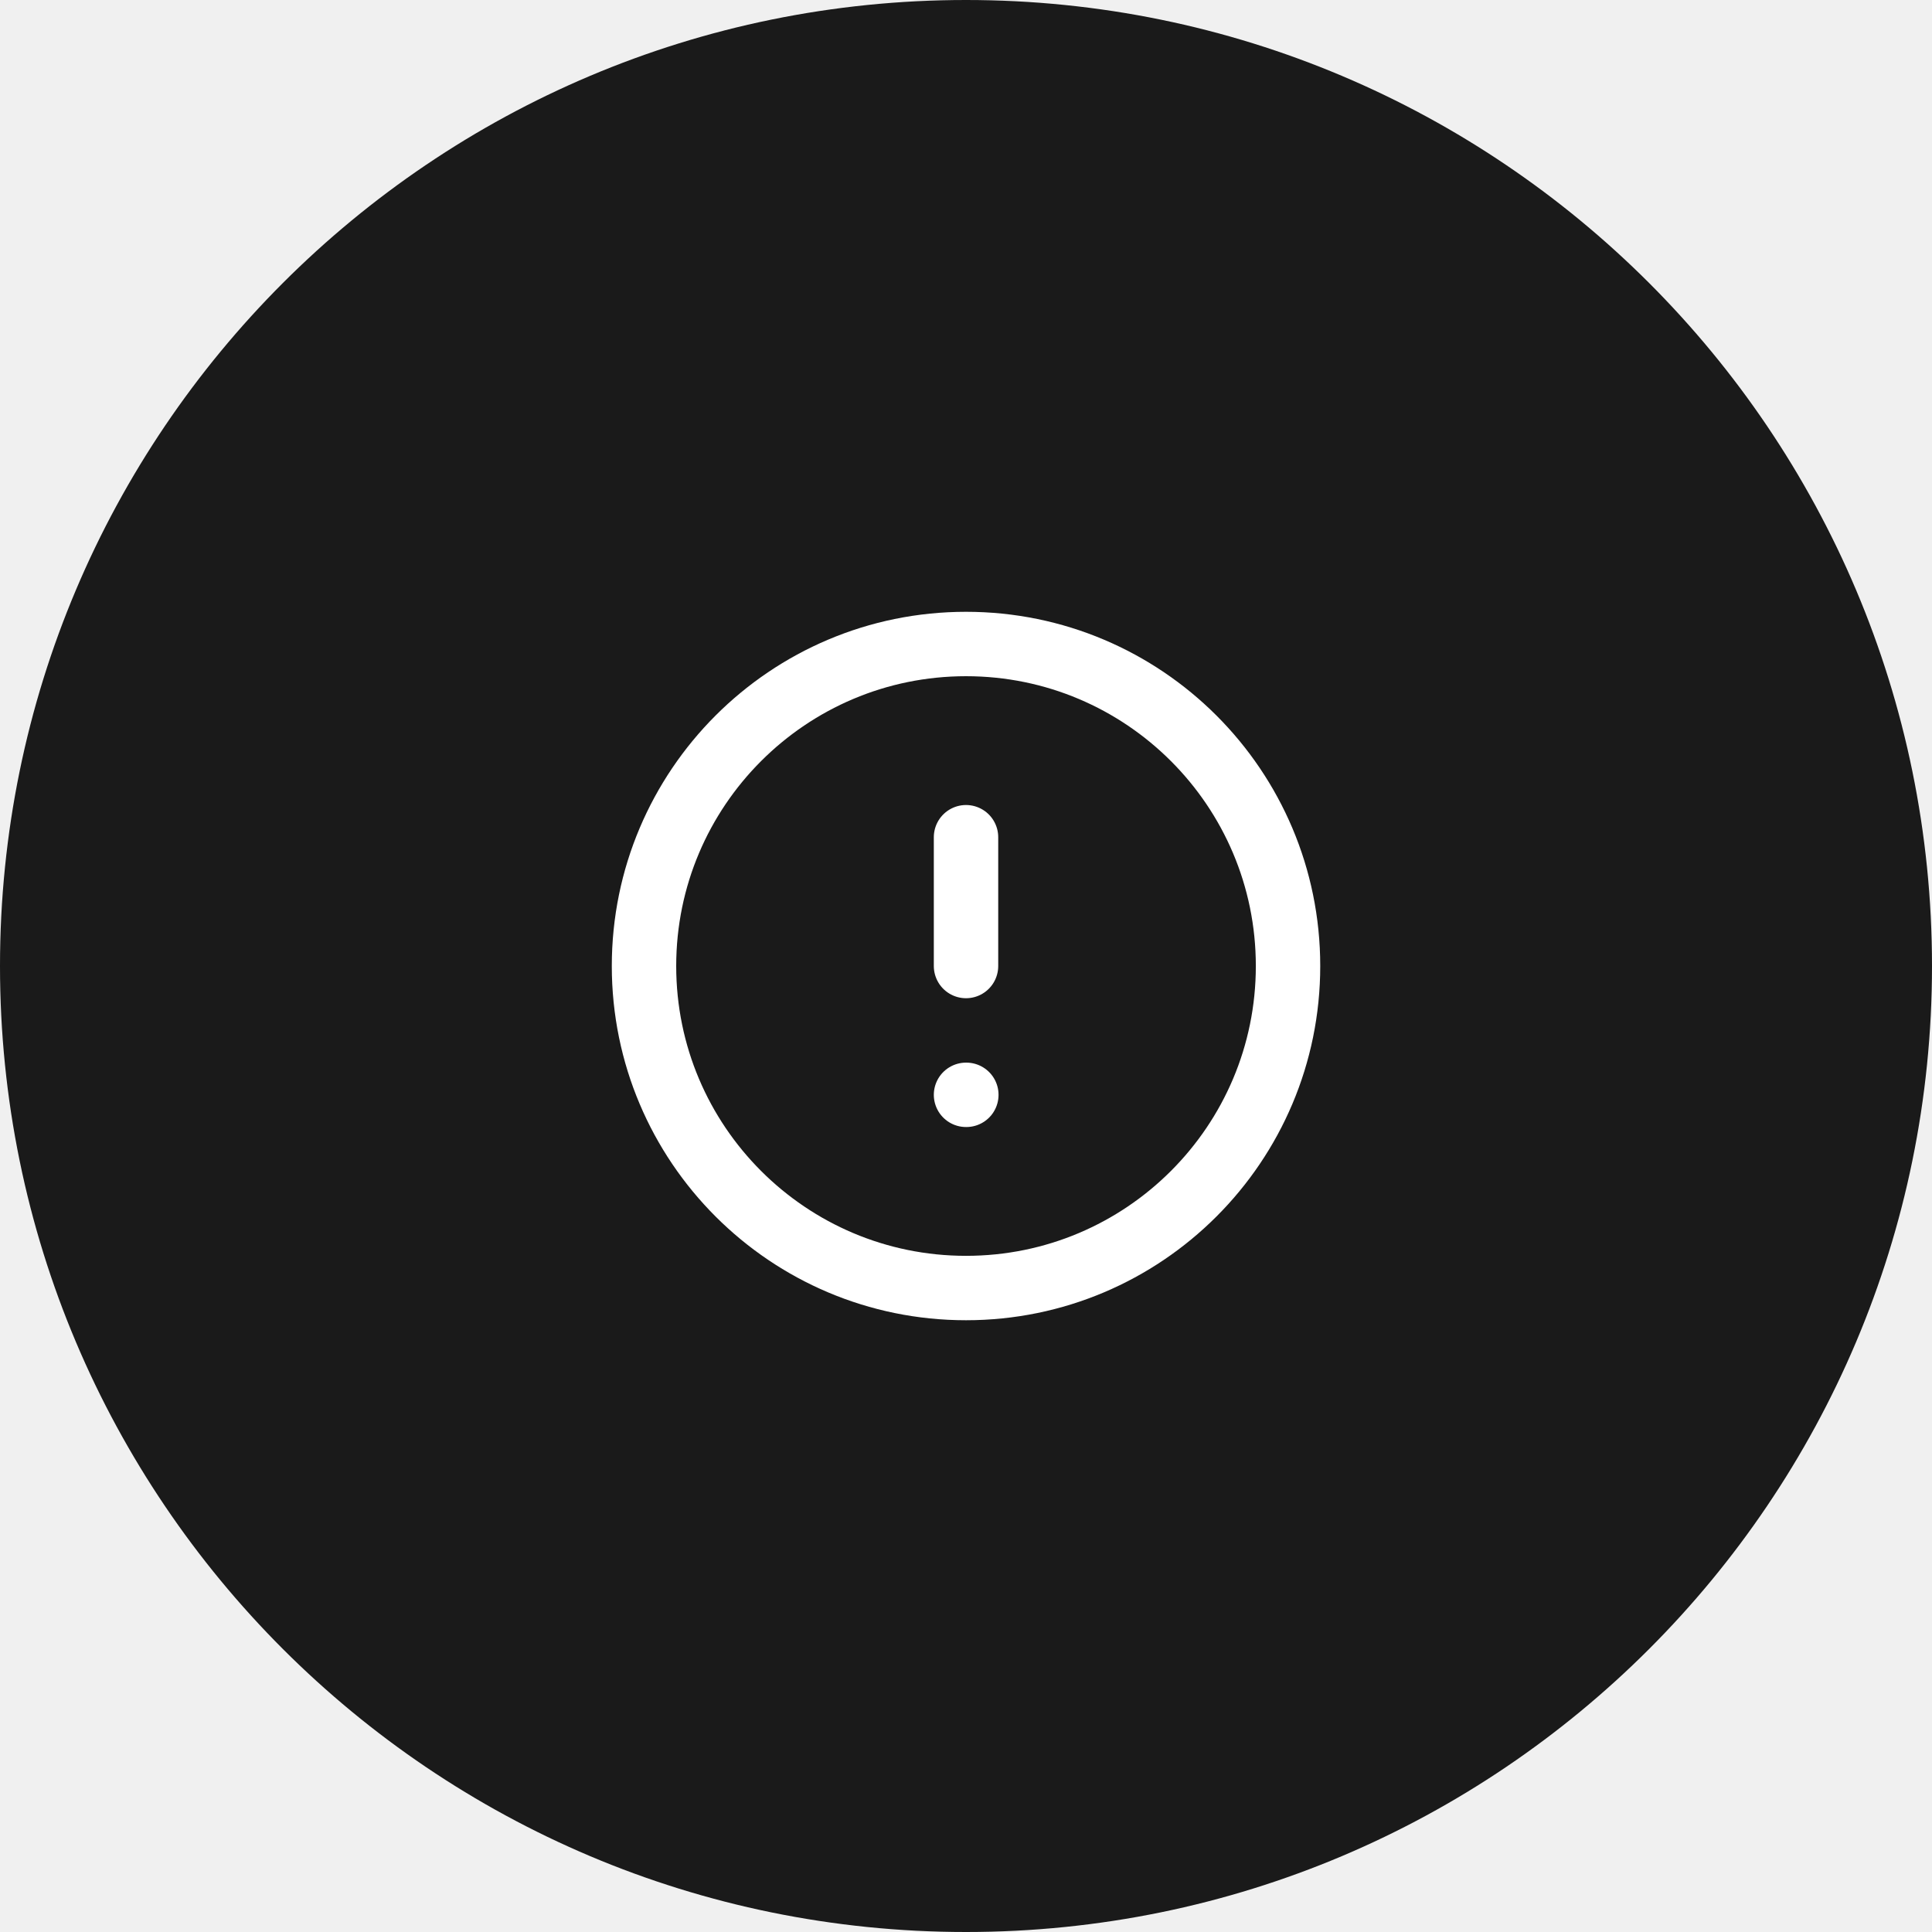
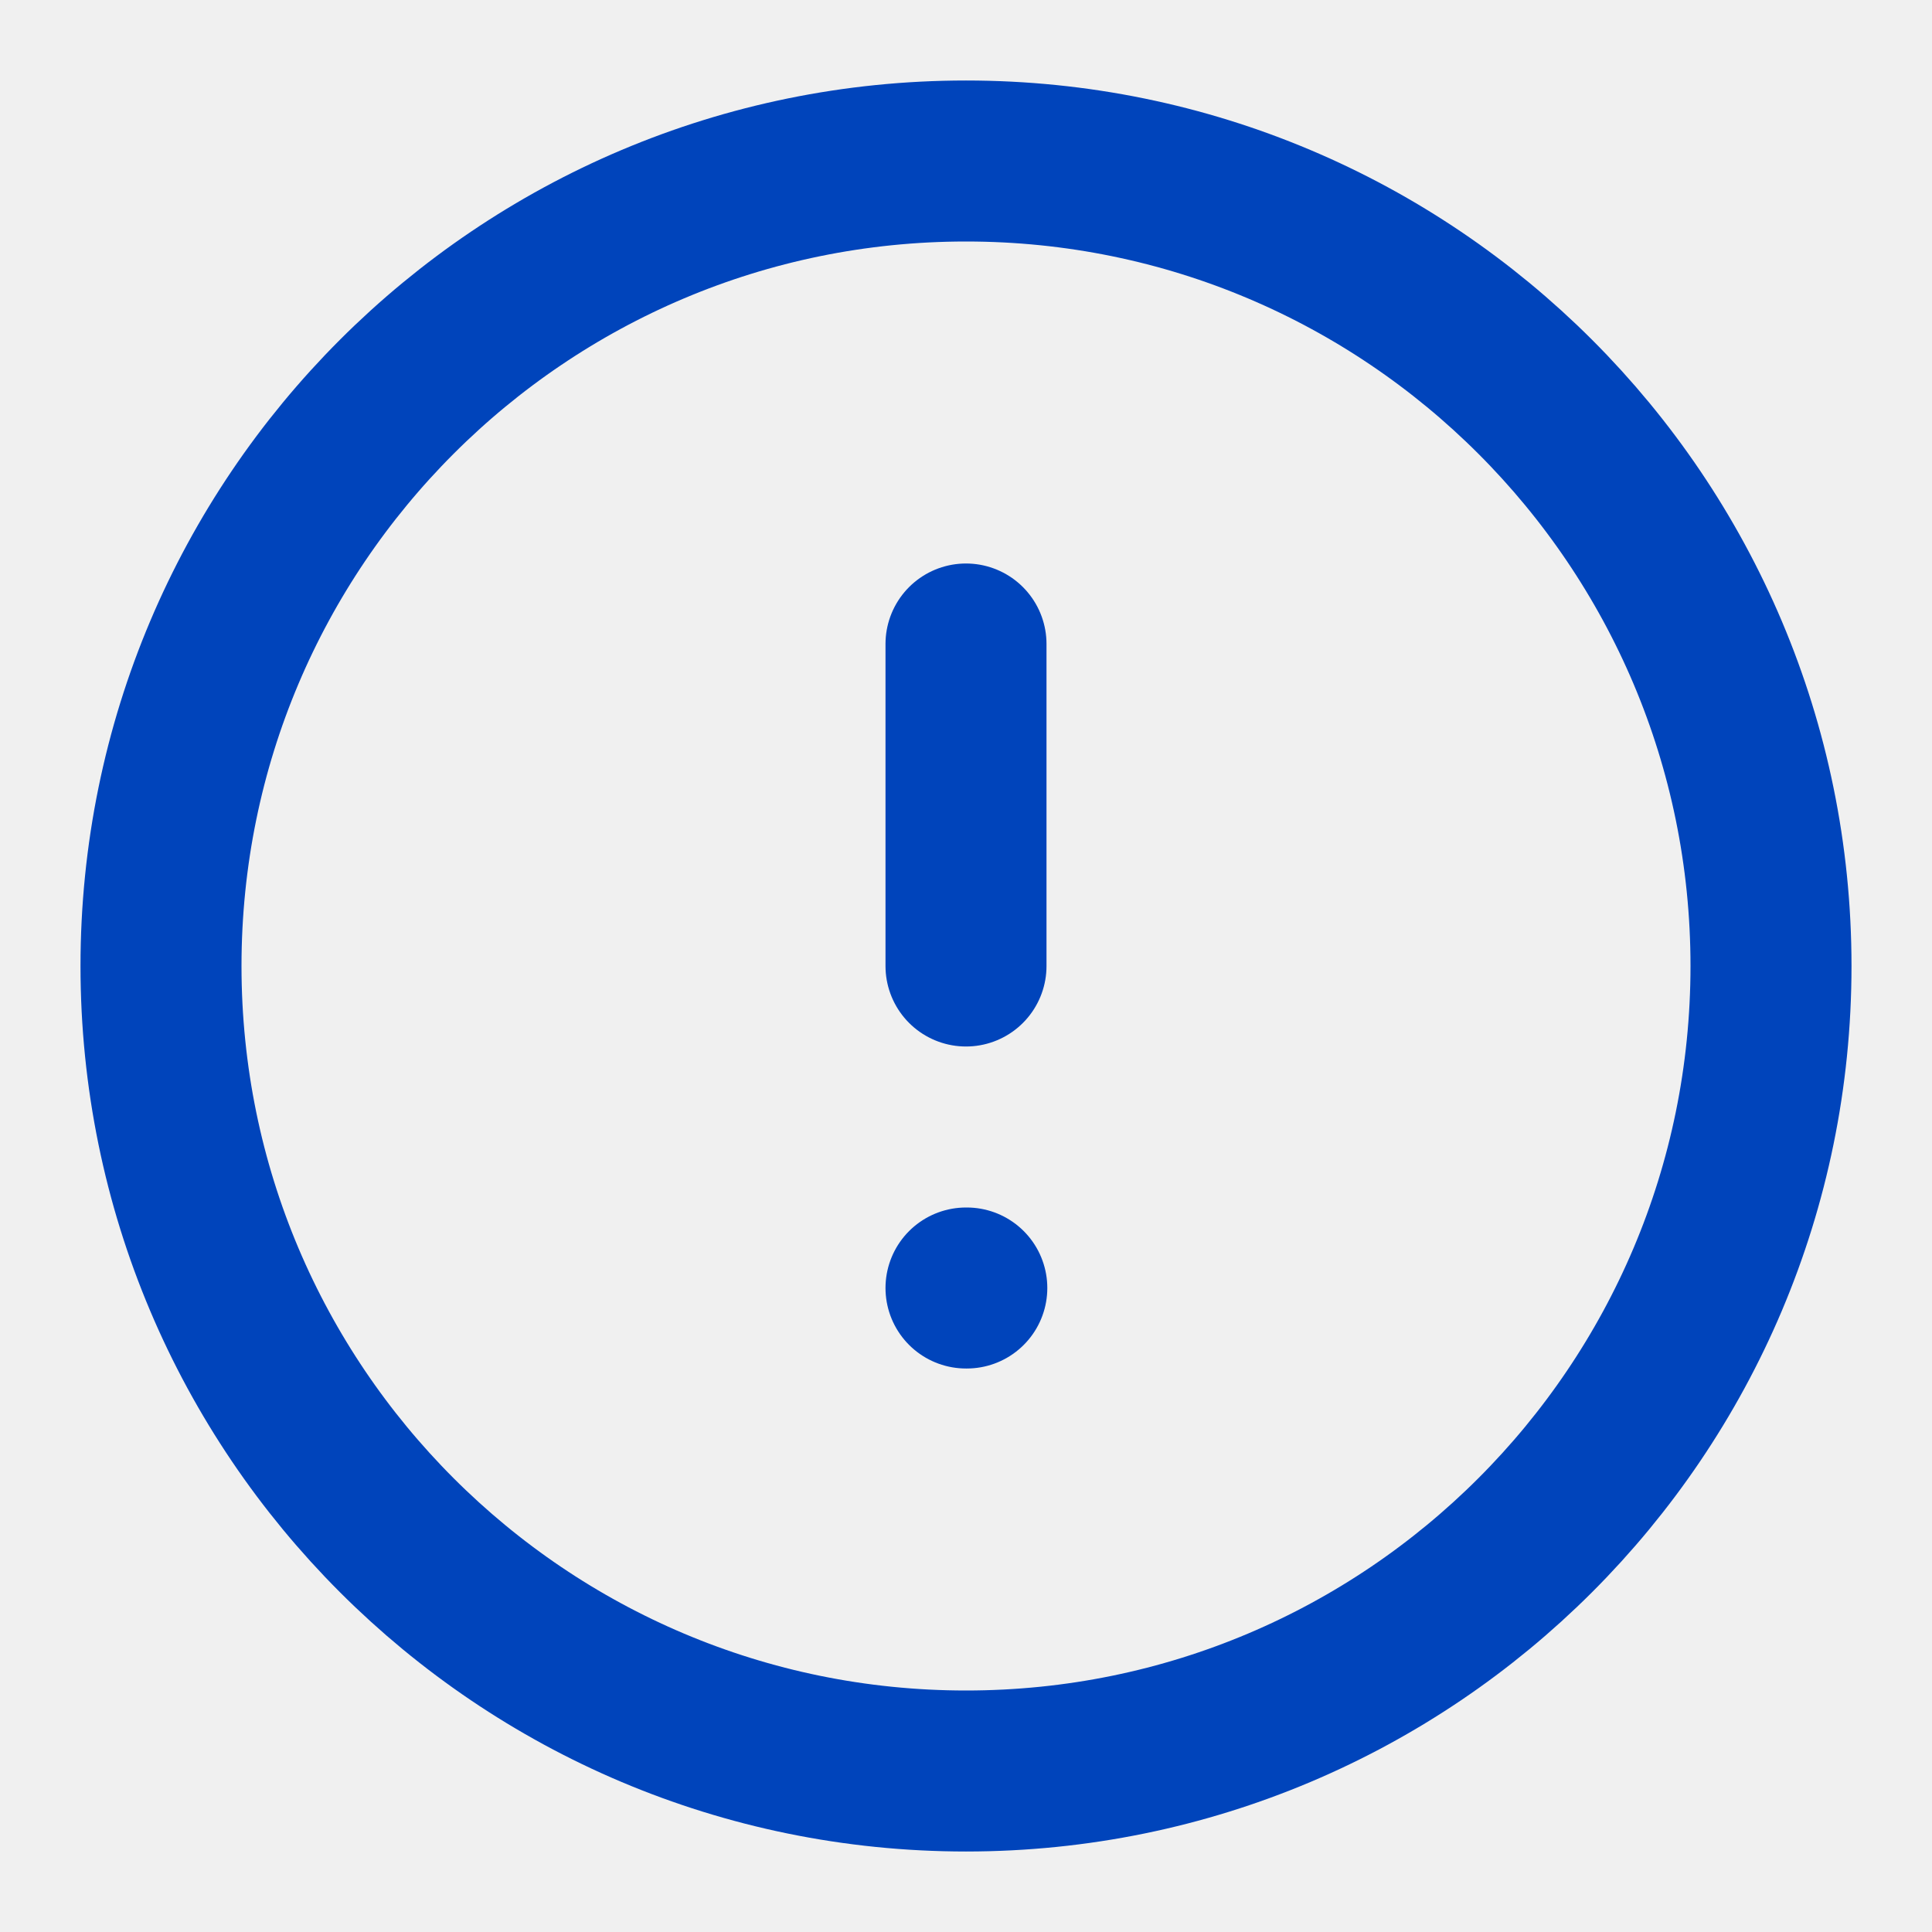
- <svg xmlns="http://www.w3.org/2000/svg" viewBox="0 0 40 40" width="40" height="40">
-   <circle cx="20" cy="20" r="20" fill="#1a1a1a" />
-   <g transform="translate(12 12) scale(0.6667)" fill="none" stroke="#ffffff" stroke-width="2" stroke-linecap="round" stroke-linejoin="round">
+ <svg xmlns="http://www.w3.org/2000/svg" viewBox="0 0 24 24" width="24" height="24">
+   <g fill="none" stroke="#0044BB" stroke-width="2" stroke-linecap="round" stroke-linejoin="round">
    <circle cx="12" cy="12" r="10" />
    <path d="M12 8v4M12 16h.01" />
  </g>
</svg>
